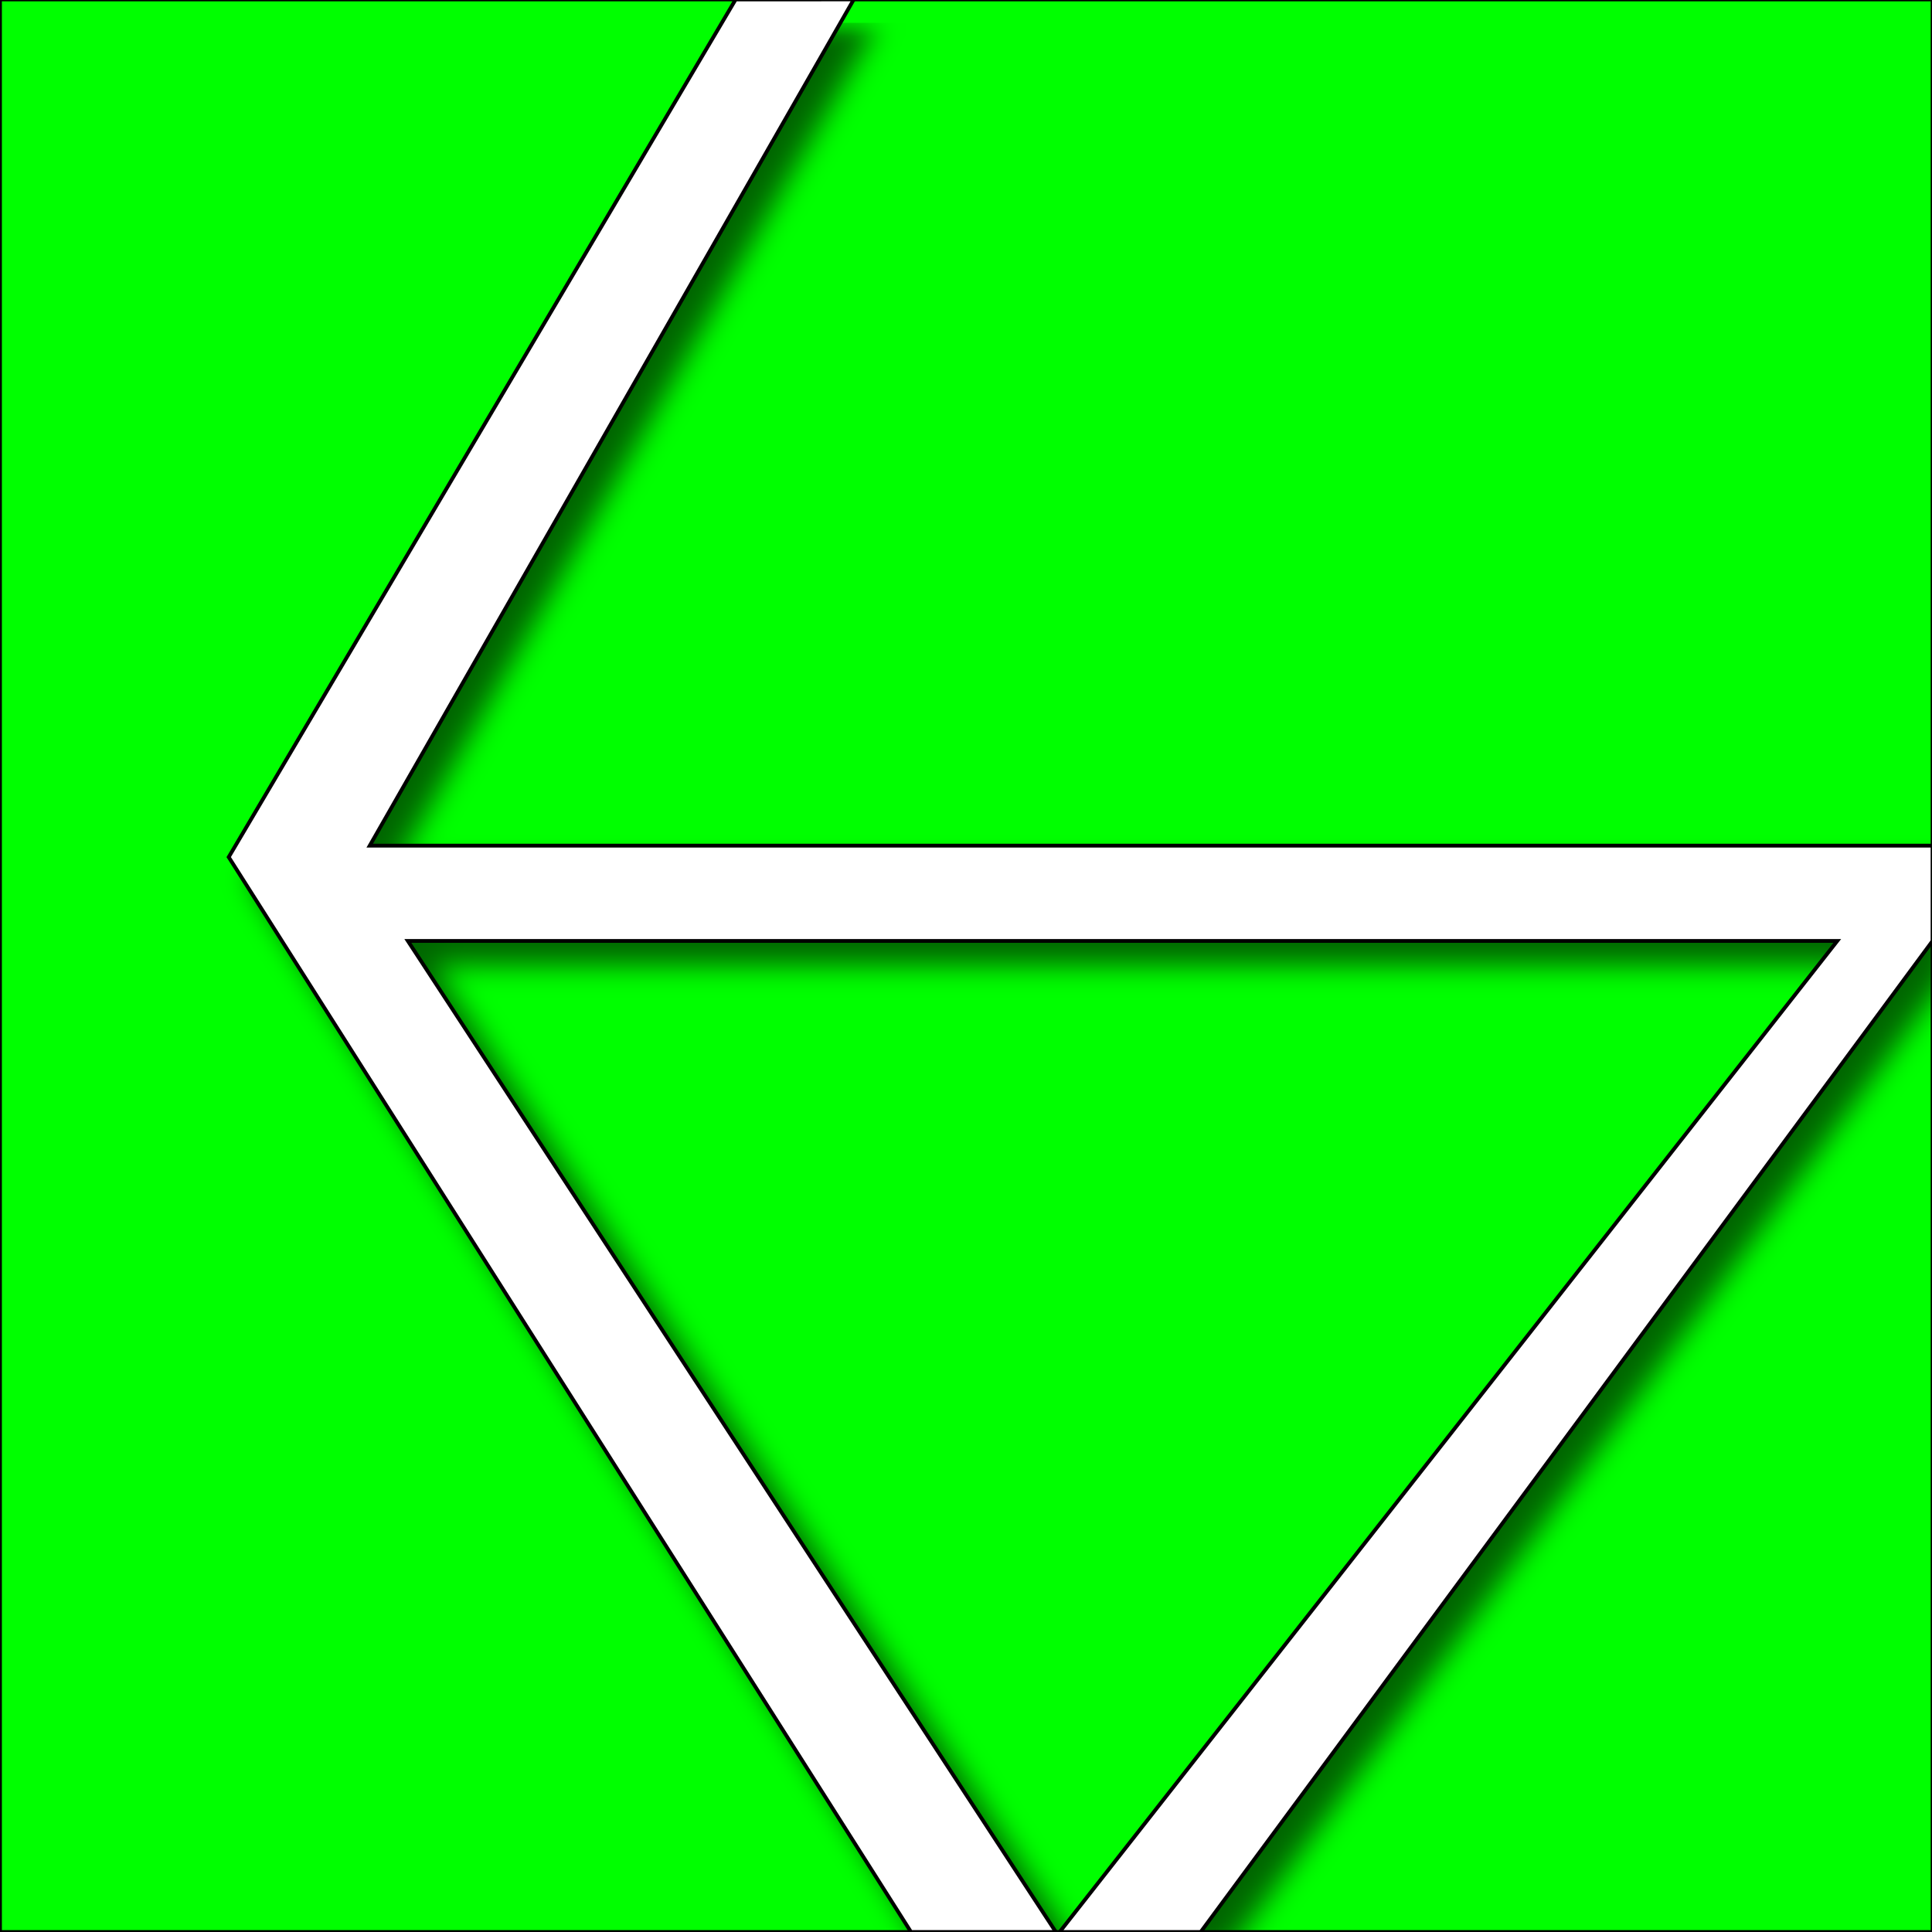
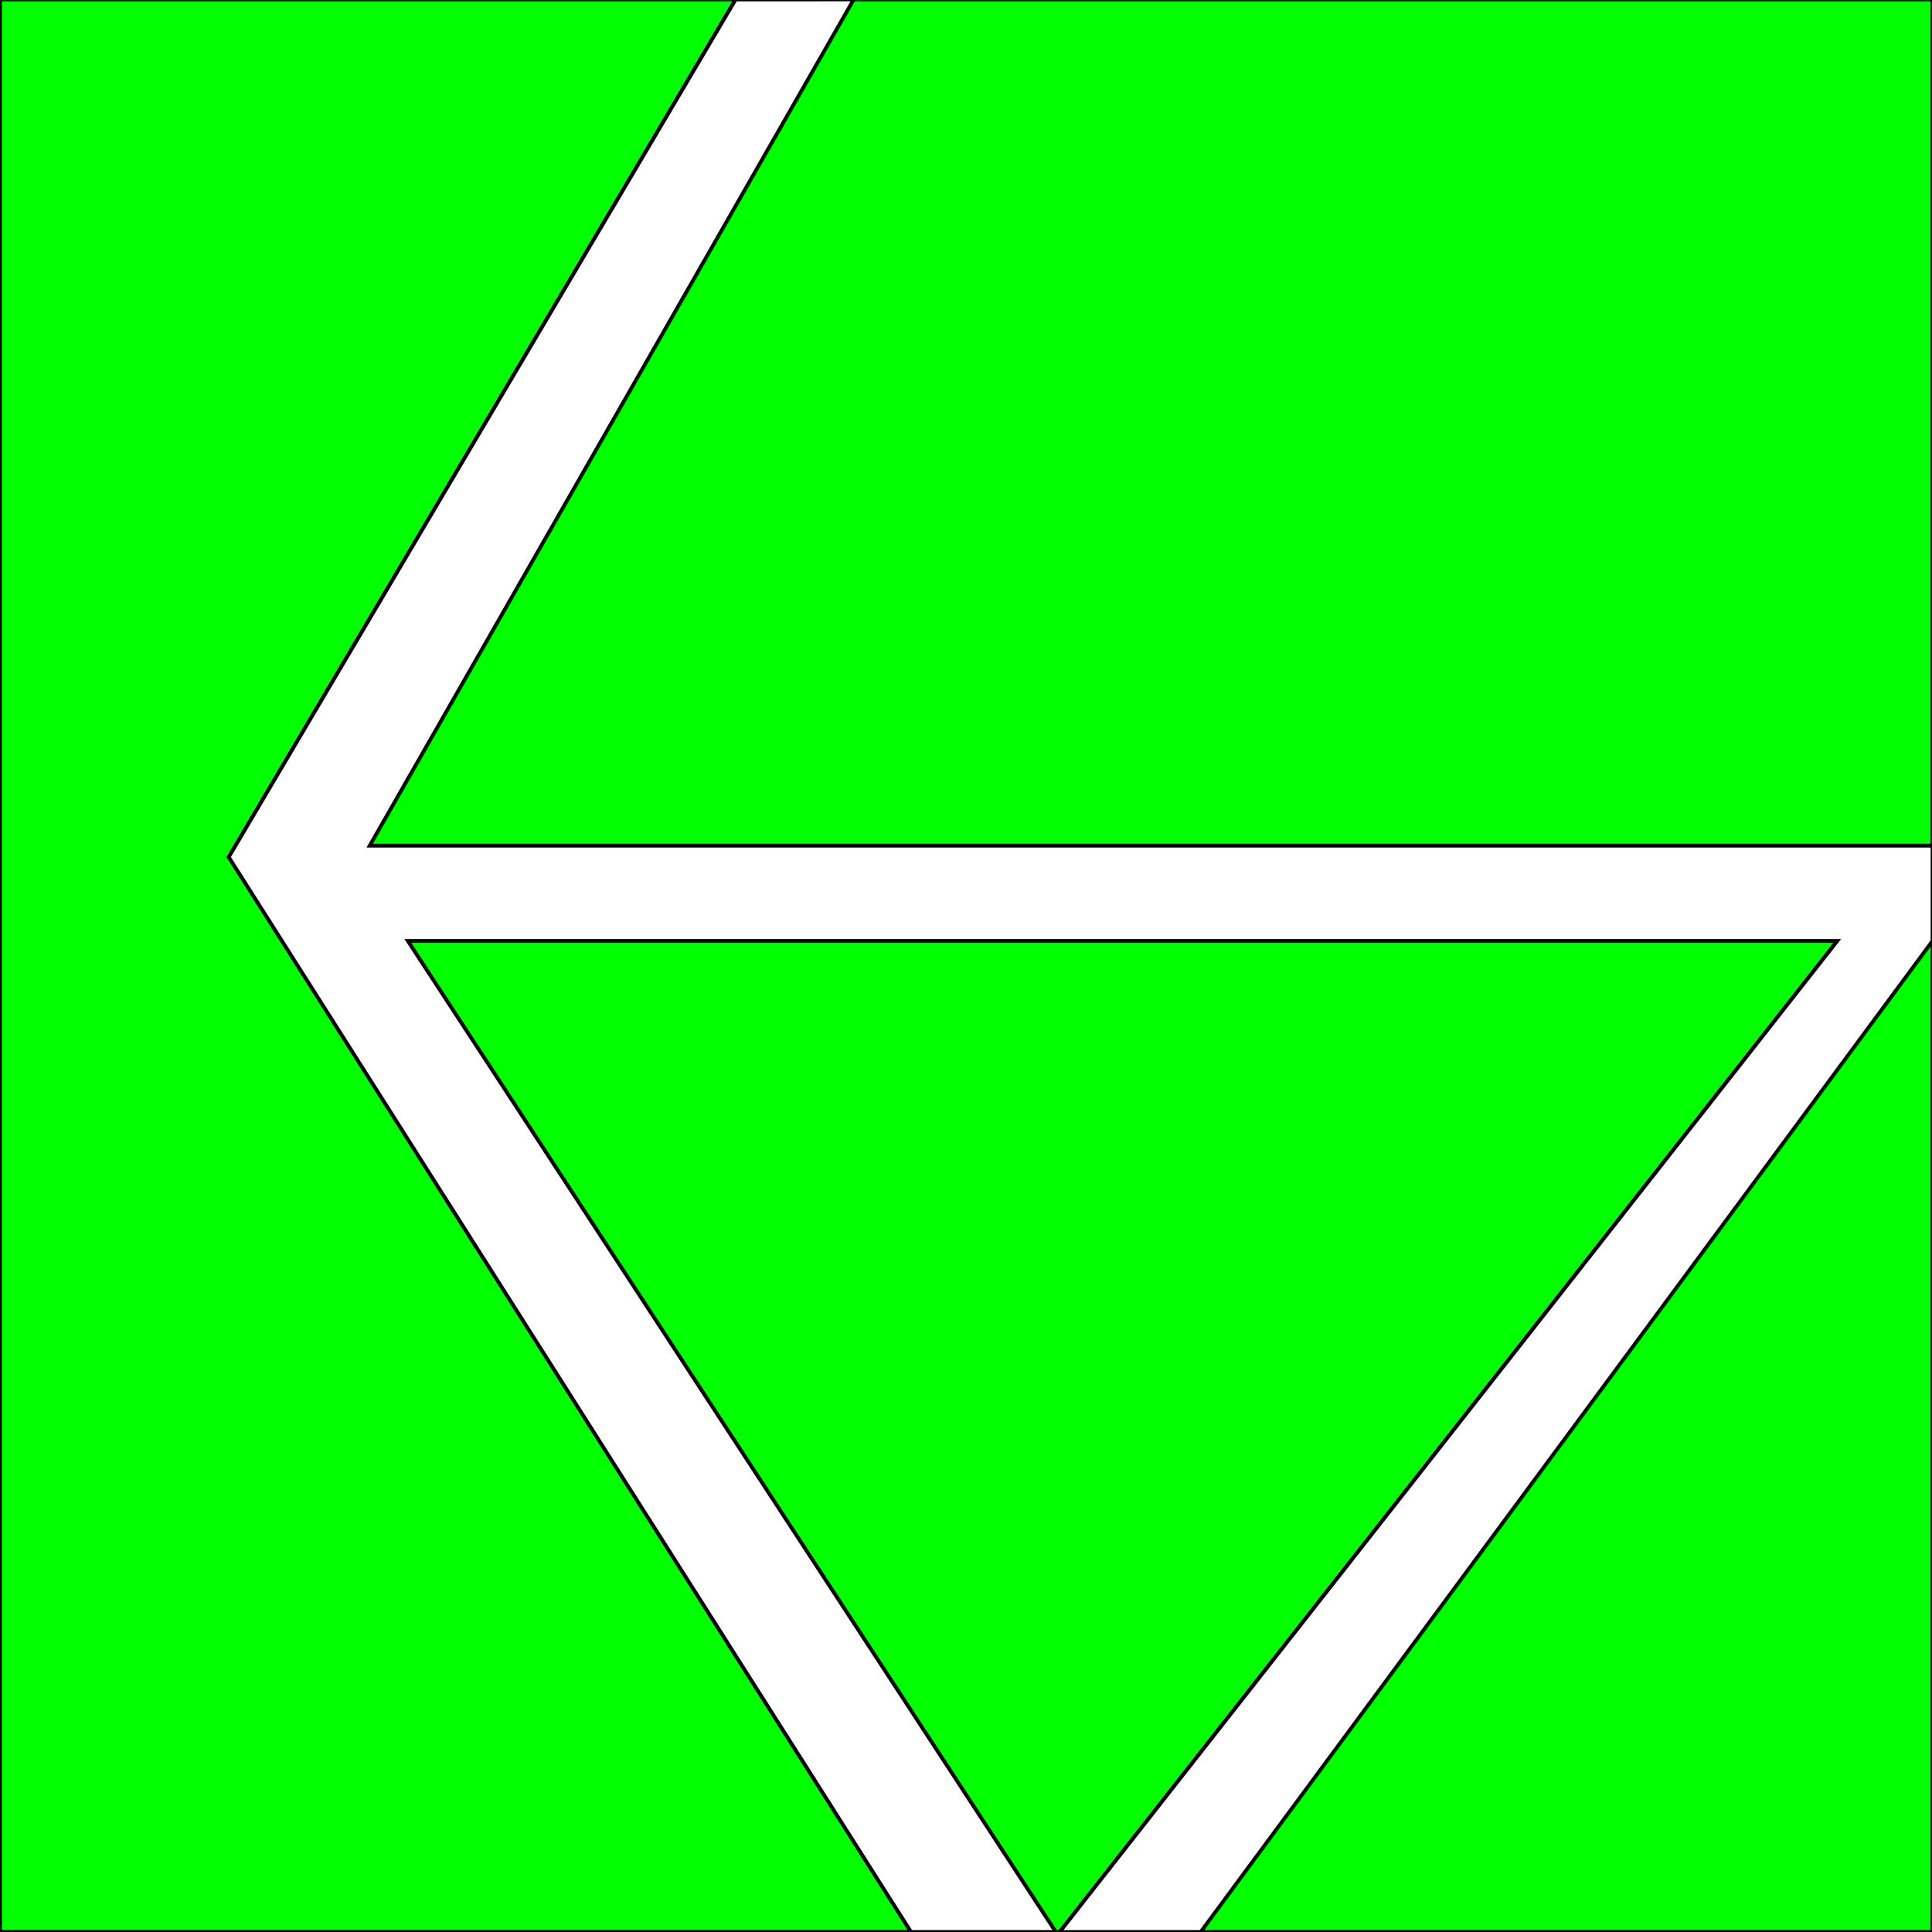
<svg xmlns="http://www.w3.org/2000/svg" id="svg2" height="512" width="512" version="1.1">
-   <defs id="defs4">
-     <filter id="filter3799" style="color-interpolation-filters:sRGB;">
-       <feFlood id="feFlood3801" result="flood" flood-color="rgb(0,0,0)" flood-opacity="0.6" />
-       <feComposite id="feComposite3803" operator="in" result="composite1" in2="SourceGraphic" in="flood" />
-       <feGaussianBlur id="feGaussianBlur3805" result="blur" stdDeviation="3.7" in="composite" />
-       <feOffset id="feOffset3807" result="offset" dx="6" dy="6" />
-       <feComposite id="feComposite3809" operator="over" result="composite2" in2="offset" in="SourceGraphic" />
-     </filter>
-   </defs>
+   <defs id="defs4" />
  <g id="layer1" transform="translate(0,-540.3622)">
    <rect id="rect2997" transform="translate(0,540.3622)" height="512.15" width="512.15" stroke="#000" y="-0.147" x="0" fill="#0F0" />
  </g>
  <g id="layer2">
    <path id="path3000" stroke-linejoin="miter" d="M194.96-0.147,60.609,227.14,241.43,512h38.386l-171.73-262.64h378.81l-206.08,262.64h37.376l193.95-262.64v-25.254h-414.16l128.28-224.26z" filter="url(#filter3799)" stroke="#000" stroke-linecap="butt" stroke-width="1px" fill="#FFF" />
  </g>
</svg>
